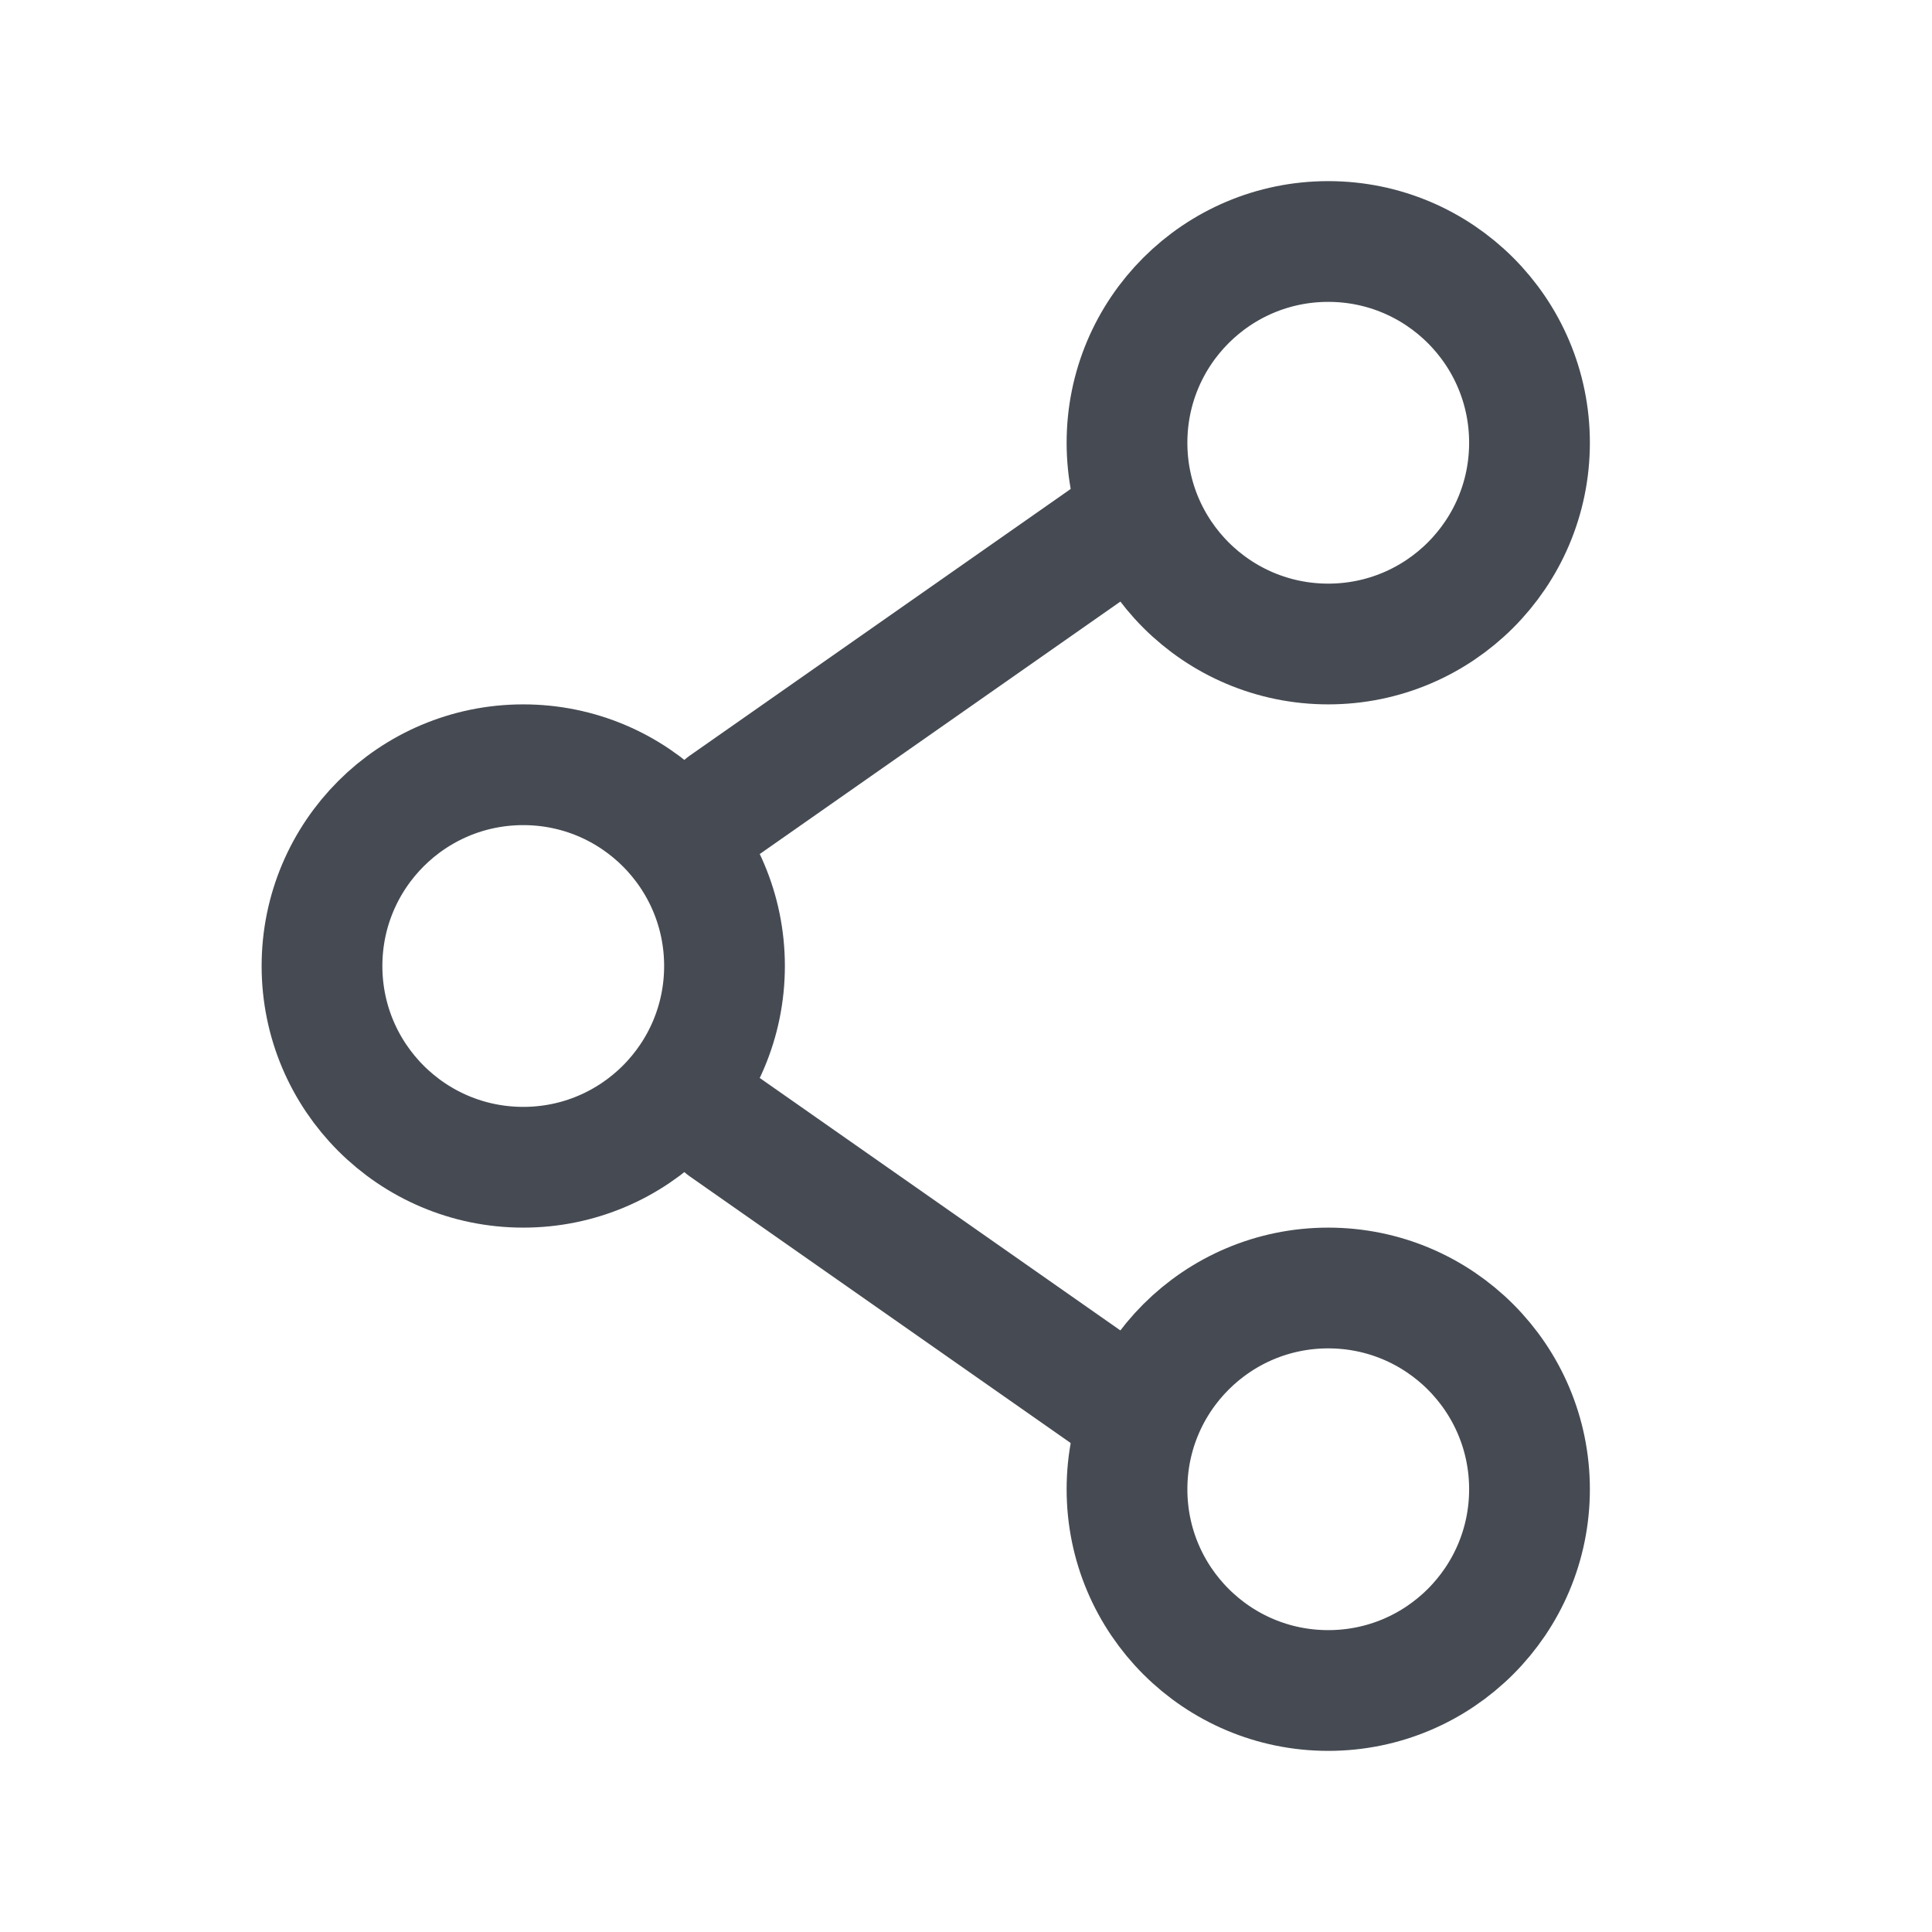
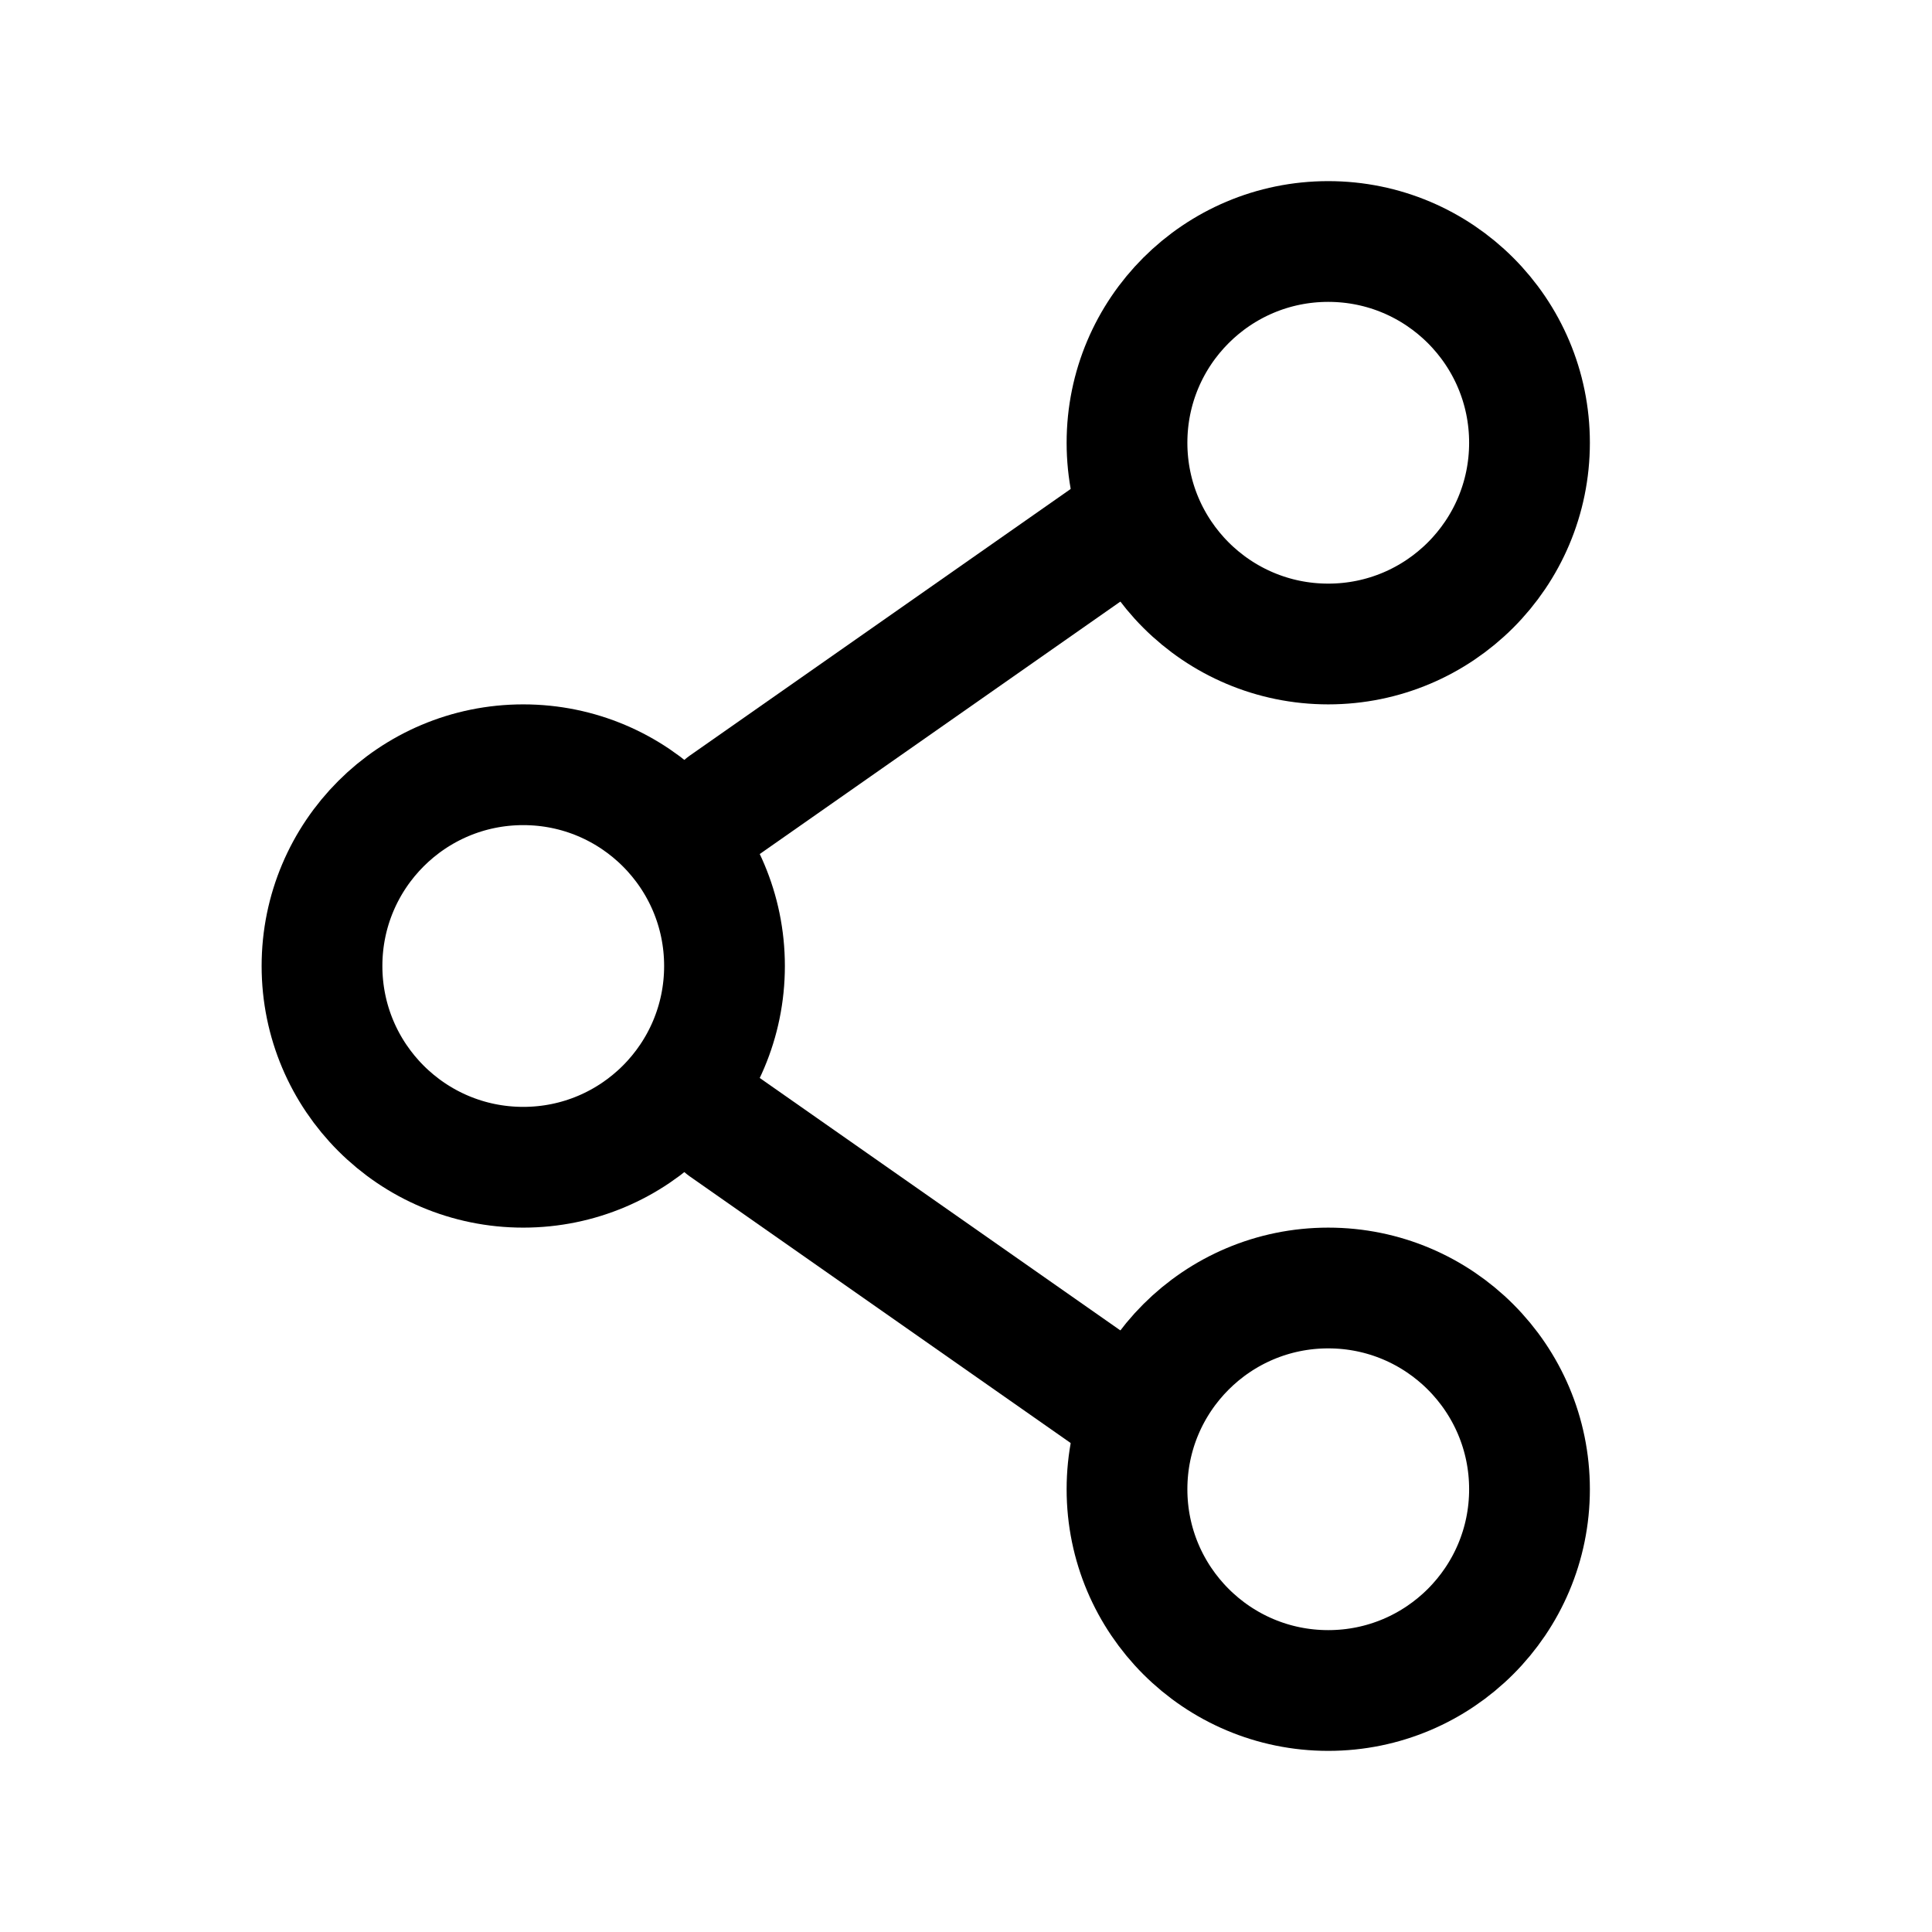
<svg xmlns="http://www.w3.org/2000/svg" width="24" height="24" fill="none" viewBox="0 0 24 24">
-   <path stroke="#464B53" stroke-width="1.5" d="M9 12a2.5 2.5 0 1 1-5 0 2.5 2.5 0 0 1 5 0Z" />
-   <path stroke="#464B53" stroke-linecap="round" stroke-width="1.5" d="M14 6.5 9 10m5 7.5L9 14" />
-   <path stroke="#464B53" stroke-width="1.5" d="M19 18.5a2.5 2.5 0 1 1-5 0 2.5 2.5 0 0 1 5 0Zm0-13a2.5 2.5 0 1 1-5 0 2.5 2.5 0 0 1 5 0Z" />
+   <path stroke="currentColor" stroke-width="1.5" d="M9 12a2.5 2.5 0 1 1-5 0 2.5 2.5 0 0 1 5 0Z" />
+   <path stroke="currentColor" stroke-linecap="round" stroke-width="1.5" d="M14 6.5 9 10m5 7.5L9 14" />
+   <path stroke="currentColor" stroke-width="1.5" d="M19 18.5a2.5 2.5 0 1 1-5 0 2.5 2.5 0 0 1 5 0Zm0-13a2.5 2.5 0 1 1-5 0 2.5 2.5 0 0 1 5 0Z" />
</svg>
